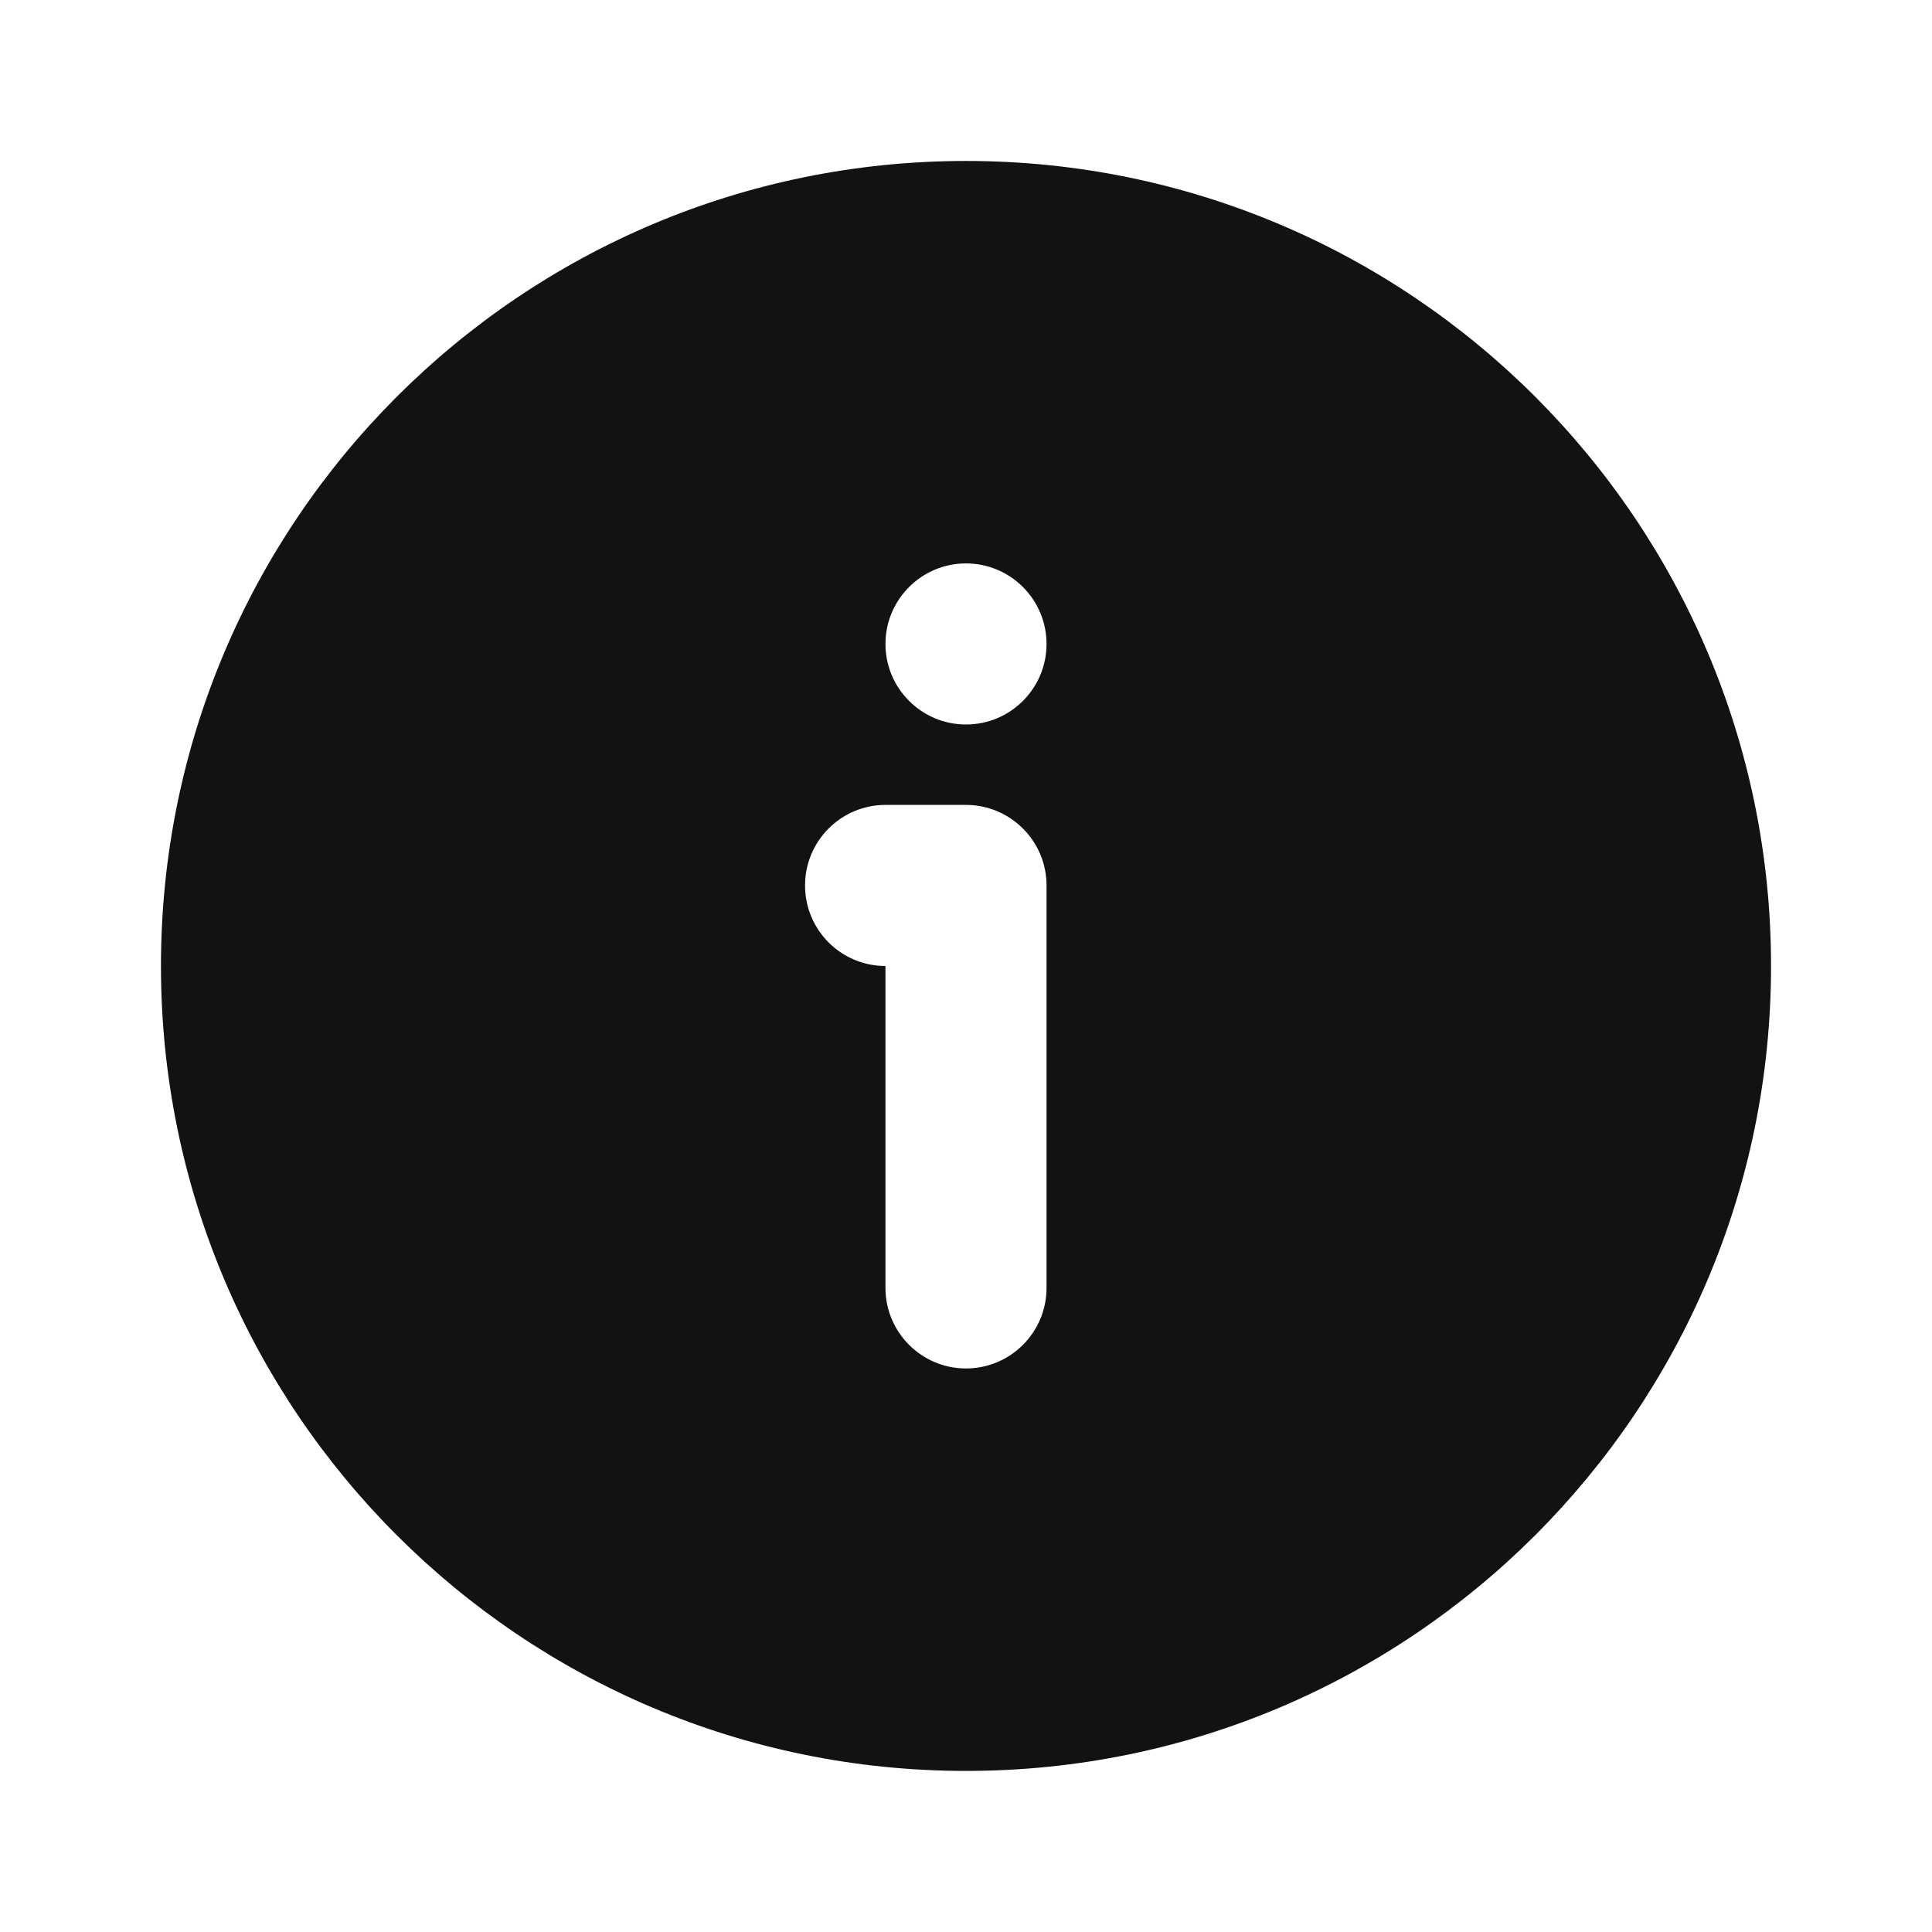
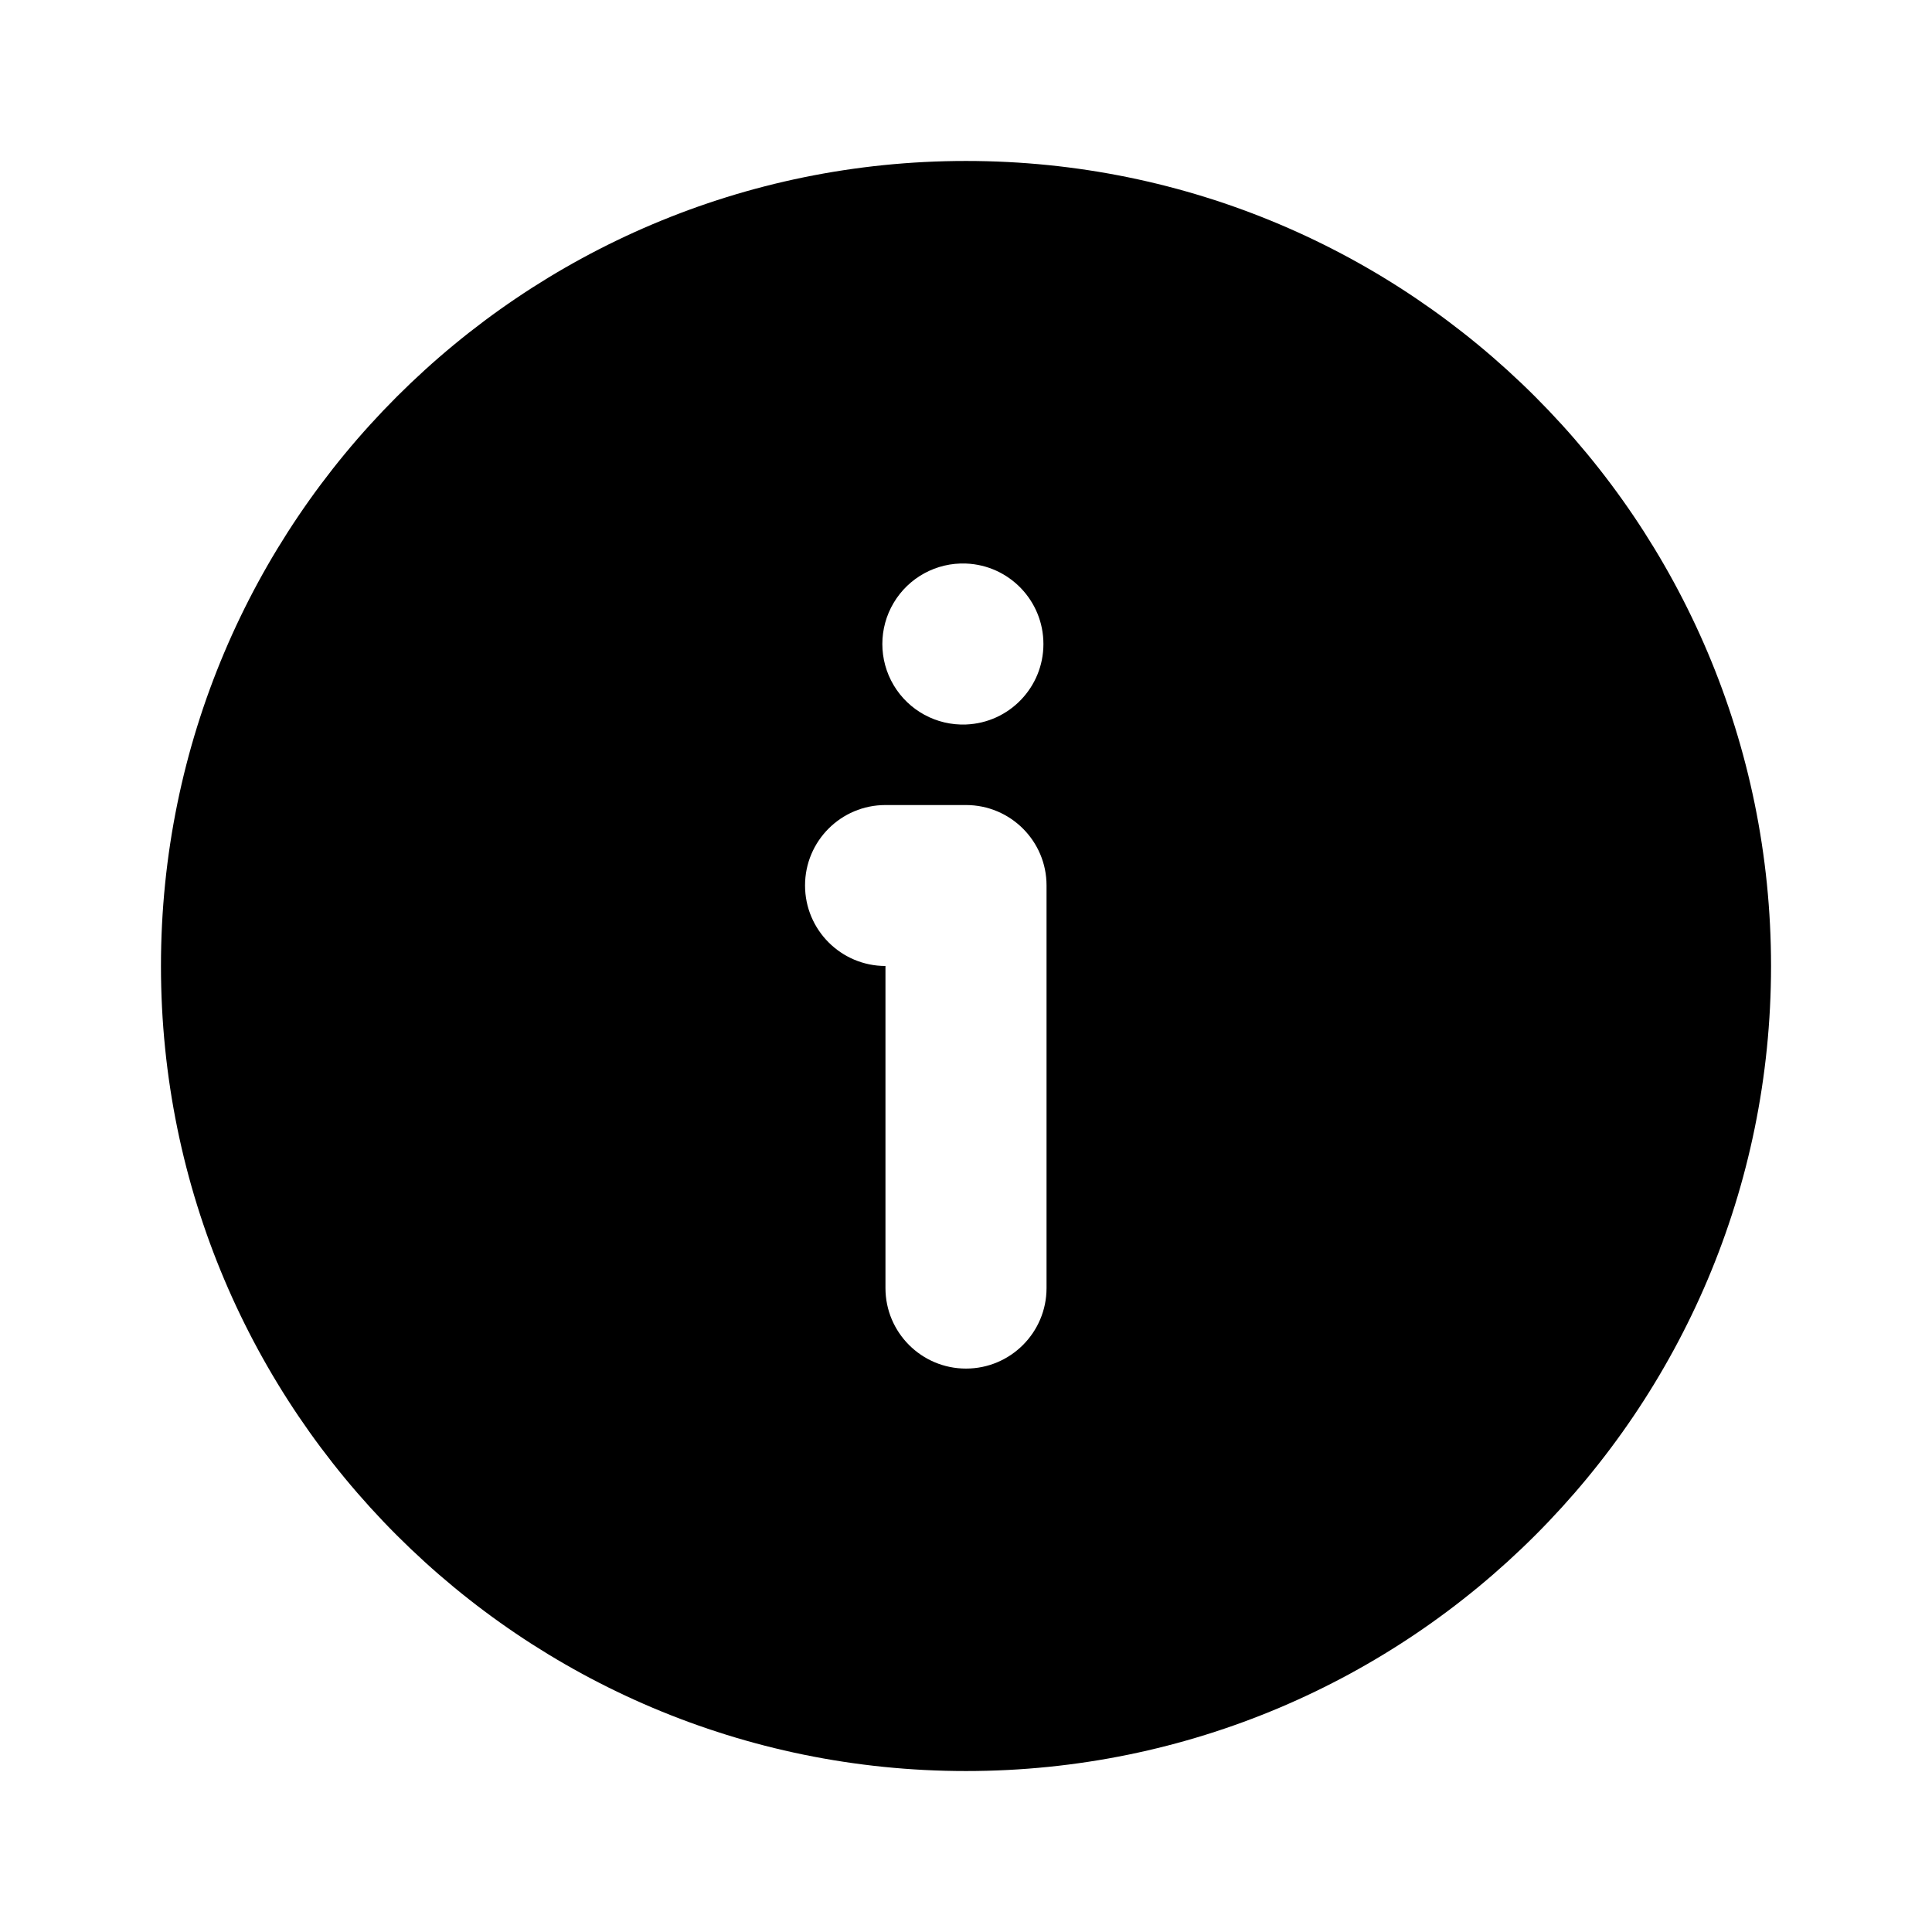
- <svg xmlns="http://www.w3.org/2000/svg" width="16" height="16" viewBox="0 0 16 16" fill="none">
-   <path fill-rule="evenodd" clip-rule="evenodd" d="M8 1.333C4.318 1.333 1.333 4.318 1.333 8C1.333 11.682 4.318 14.666 8 14.666C11.682 14.666 14.667 11.682 14.667 8C14.667 4.318 11.682 1.333 8 1.333ZM6.667 7.333C6.667 6.965 6.965 6.666 7.333 6.666H8C8.368 6.666 8.667 6.965 8.667 7.333V10.666C8.667 11.034 8.368 11.333 8 11.333C7.632 11.333 7.333 11.034 7.333 10.666V8C6.965 8 6.667 7.701 6.667 7.333ZM8 4.666C7.632 4.666 7.333 4.965 7.333 5.333C7.333 5.701 7.632 6 8 6C8.368 6 8.667 5.701 8.667 5.333C8.667 4.965 8.368 4.666 8 4.666Z" fill="#121212" />
+ <svg xmlns="http://www.w3.org/2000/svg" viewBox="0 0 16 16" fill="none" width="16" height="16">
+   <path fill="currentColor" fill-rule="evenodd" d="M8 1.333a6.667 6.667 0 1 0 0 13.334A6.667 6.667 0 0 0 8 1.333zm-1.333 6c0-.368.298-.666.666-.666H8c.368 0 .667.298.667.666v3.334a.667.667 0 1 1-1.334 0V8a.667.667 0 0 1-.666-.667zM8 4.667A.667.667 0 1 0 8 6a.667.667 0 0 0 0-1.333z" clip-rule="evenodd" />
</svg>
